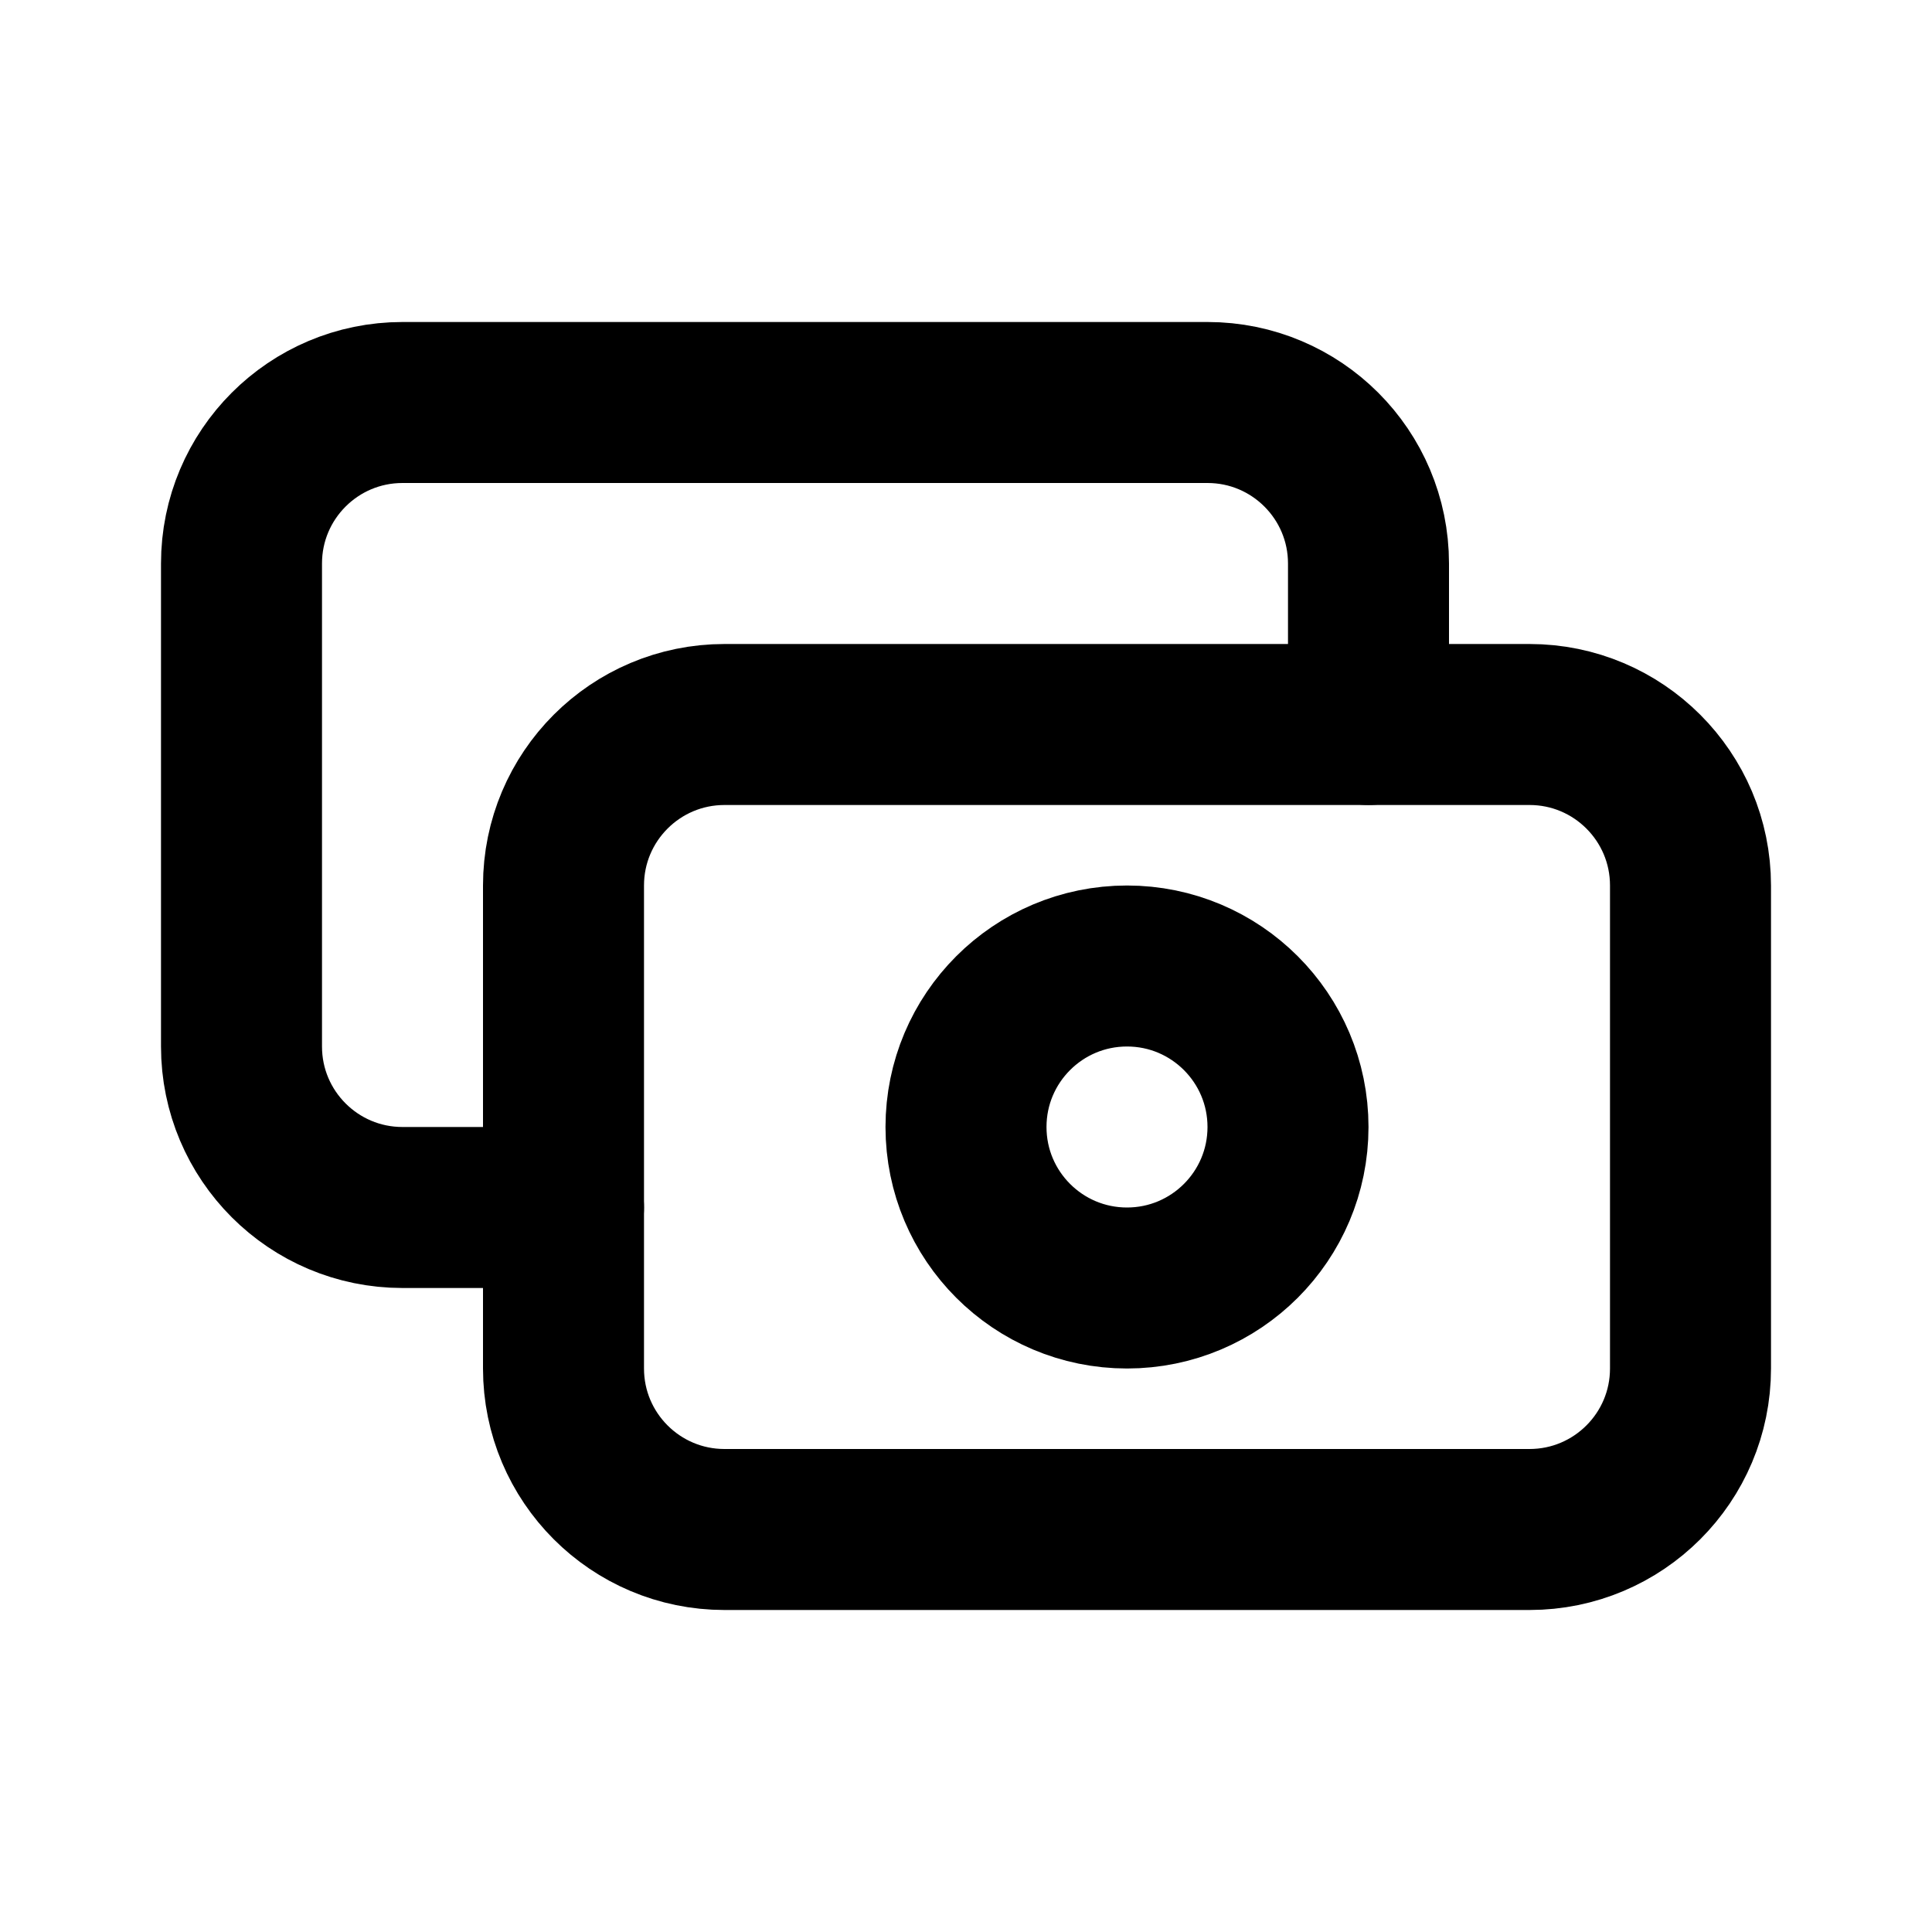
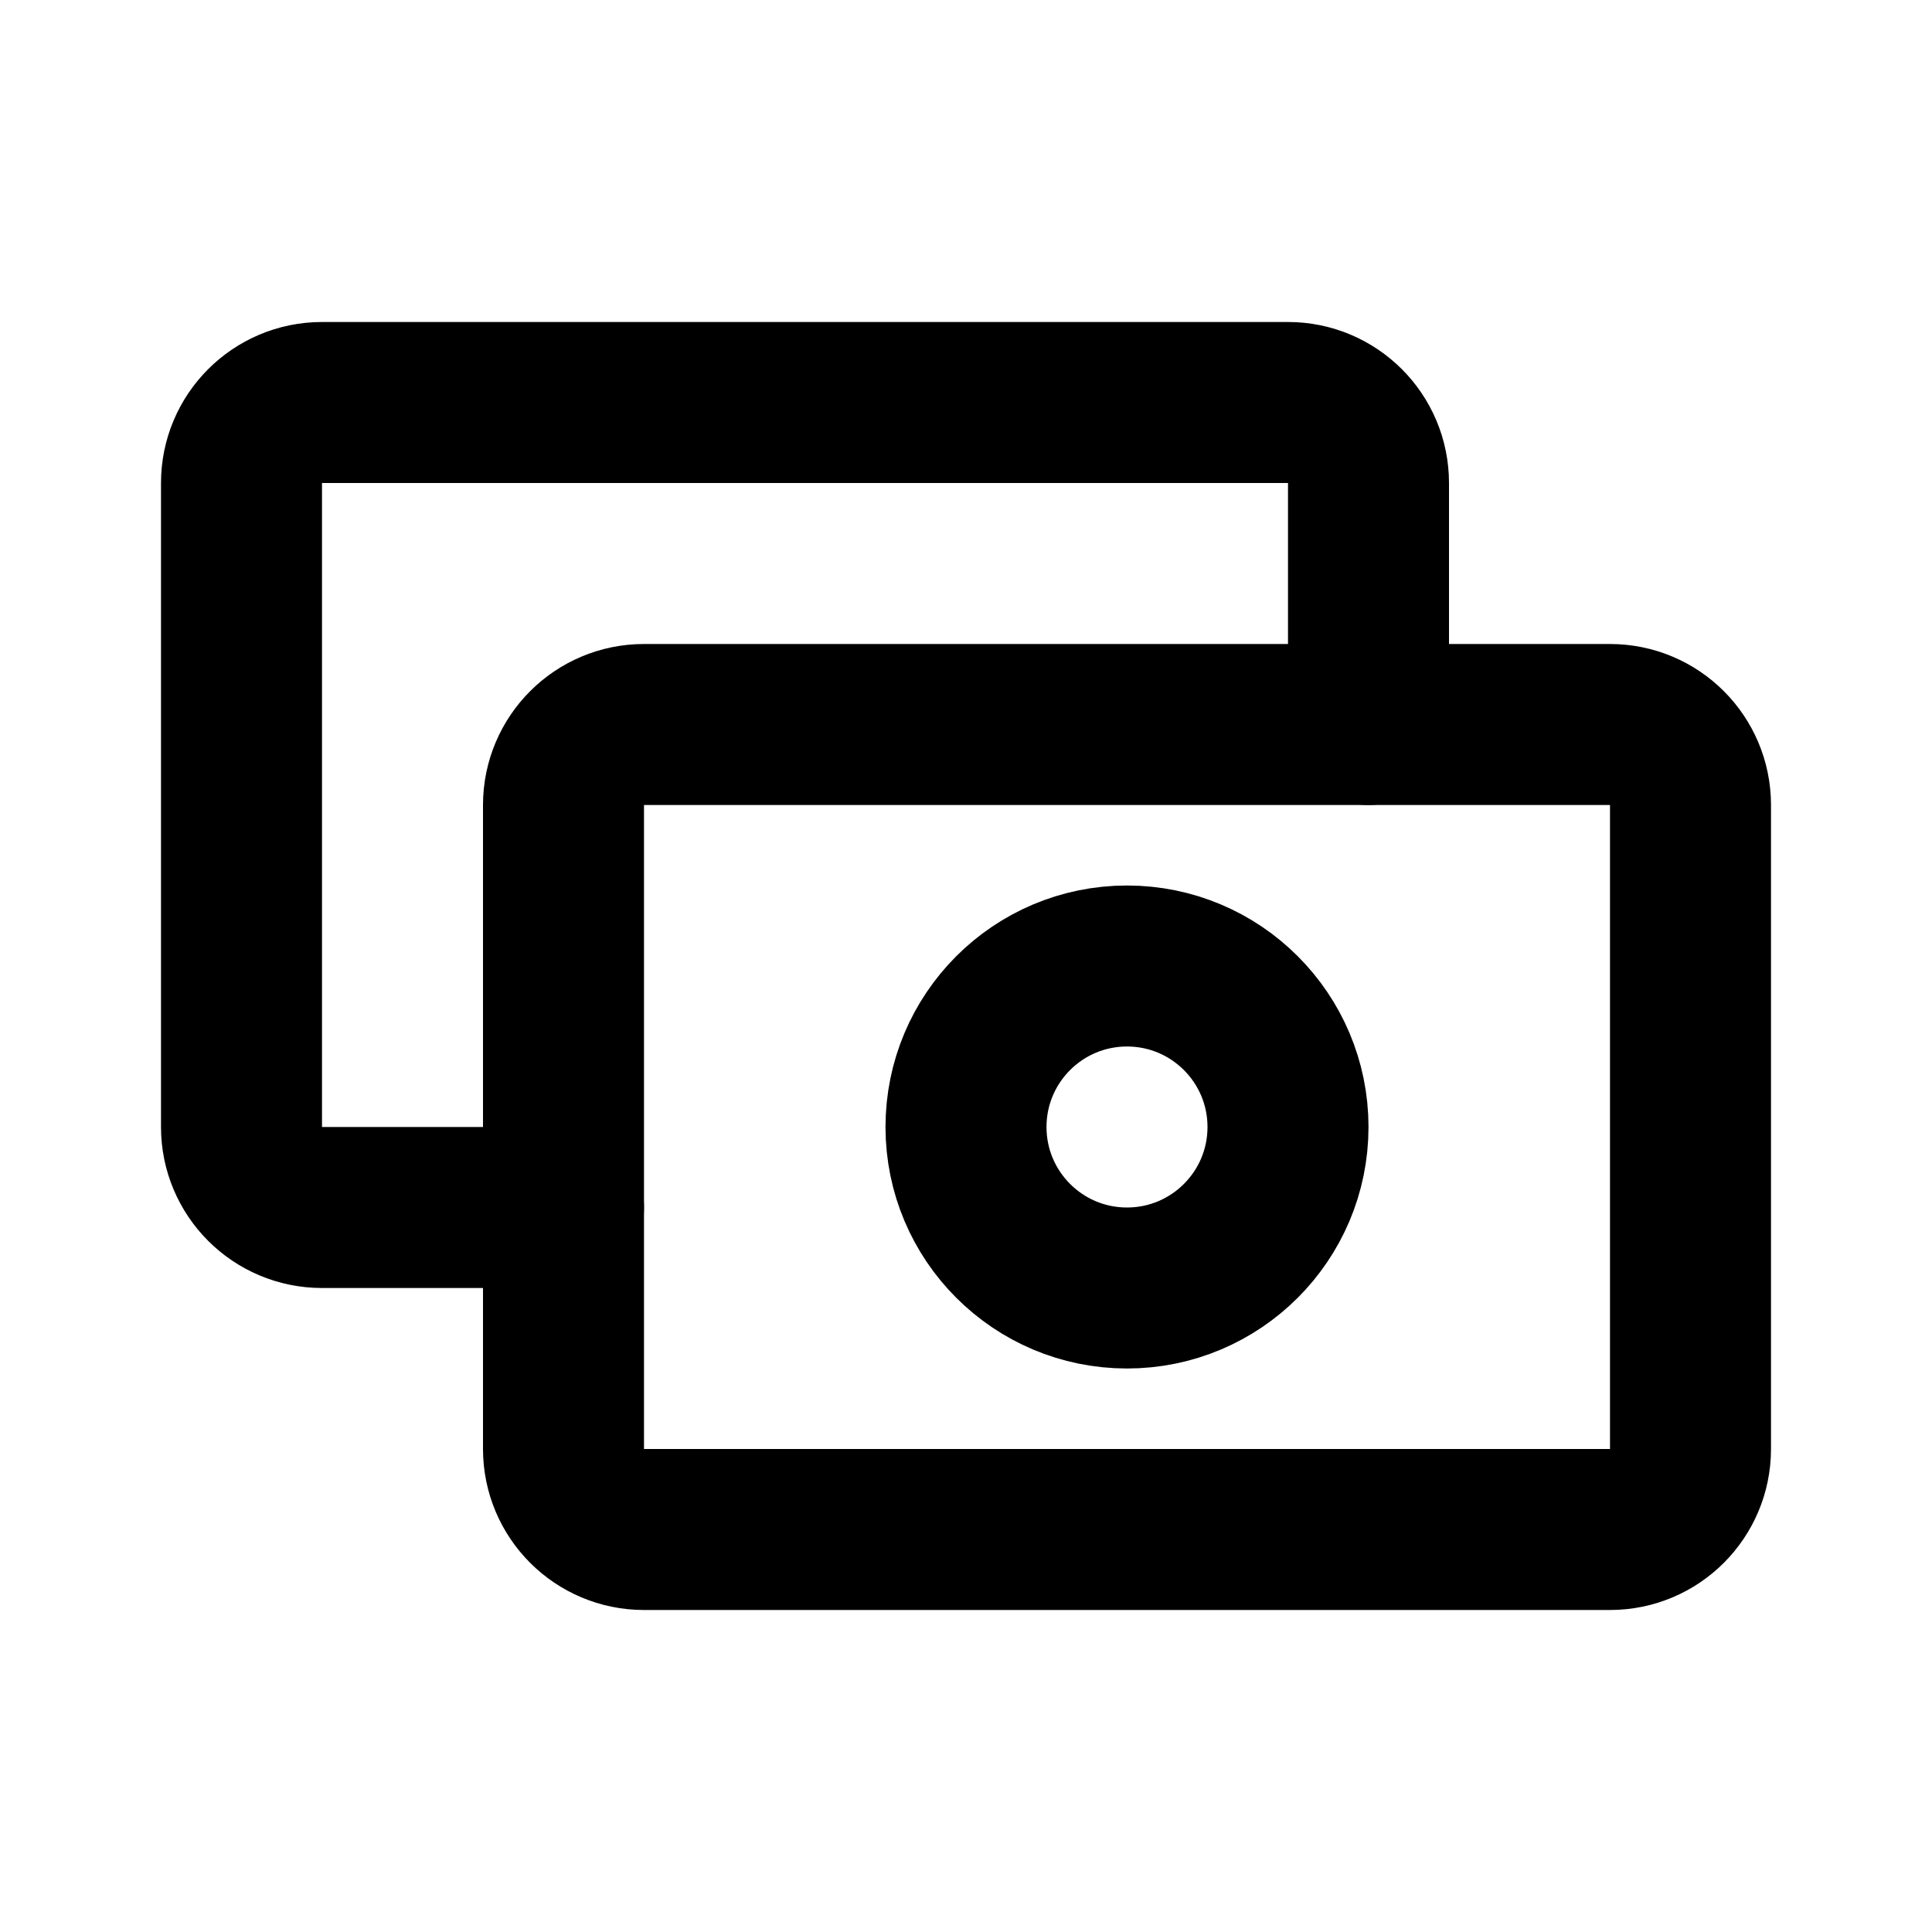
<svg xmlns="http://www.w3.org/2000/svg" width="24" height="24" viewBox="0 0 24 24" fill="none" stroke="currentColor" stroke-width="2" stroke-linecap="round" stroke-linejoin="round">
  <path stroke="none" d="M0 0h24v24H0z" fill="none" />
-   <path d="M7 9m0 2a2 2 0 0 1 2 -2h10a2 2 0 0 1 2 2v6a2 2 0 0 1 -2 2h-10a2 2 0 0 1 -2 -2z" />
-   <path d="M14 14m-2 0a2 2 0 1 0 4 0a2 2 0 1 0 -4 0" />
-   <path d="M17 9v-2a2 2 0 0 0 -2 -2h-10a2 2 0 0 0 -2 2v6a2 2 0 0 0 2 2h2" />
+   <path d="M7 15h-3a1 1 0 0 1 -1 -1v-8a1 1 0 0 1 1 -1h12a1 1 0 0 1 1 1v3" />
+   <path d="M7 9m0 1a1 1 0 0 1 1 -1h12a1 1 0 0 1 1 1v8a1 1 0 0 1 -1 1h-12a1 1 0 0 1 -1 -1z" />
+   <path d="M12 14a2 2 0 1 0 4 0a2 2 0 0 0 -4 0" />
</svg>
